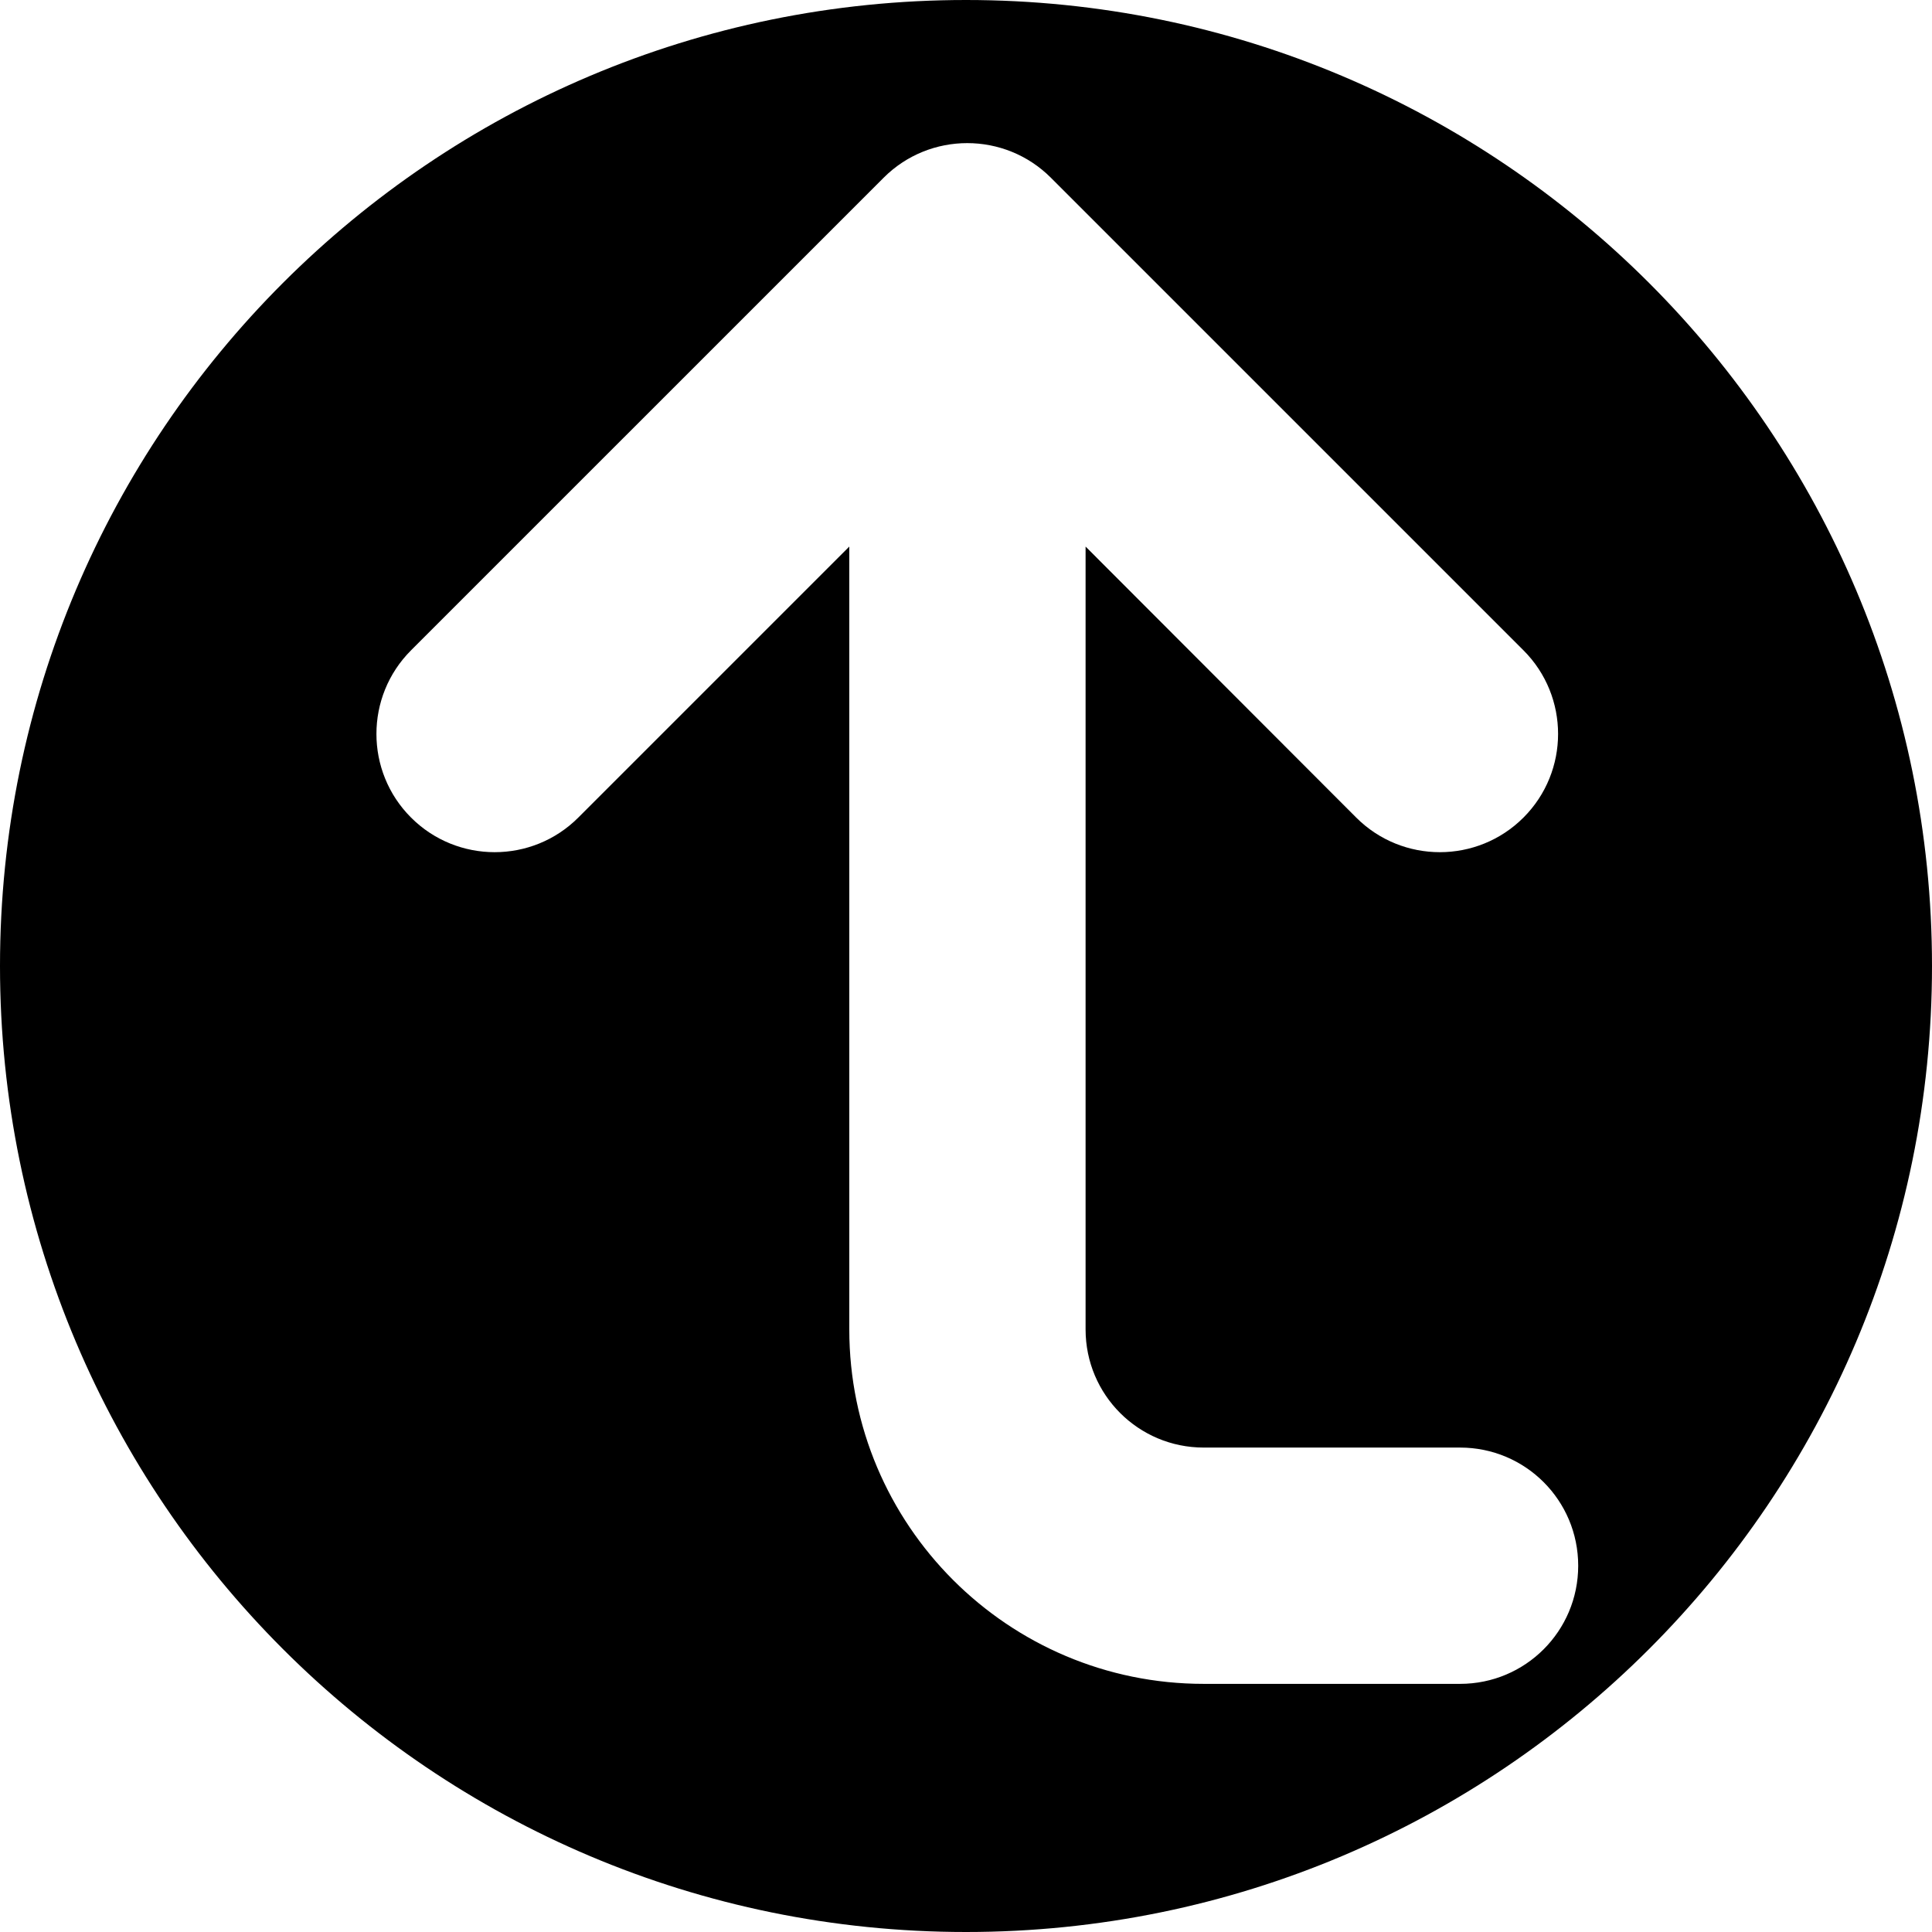
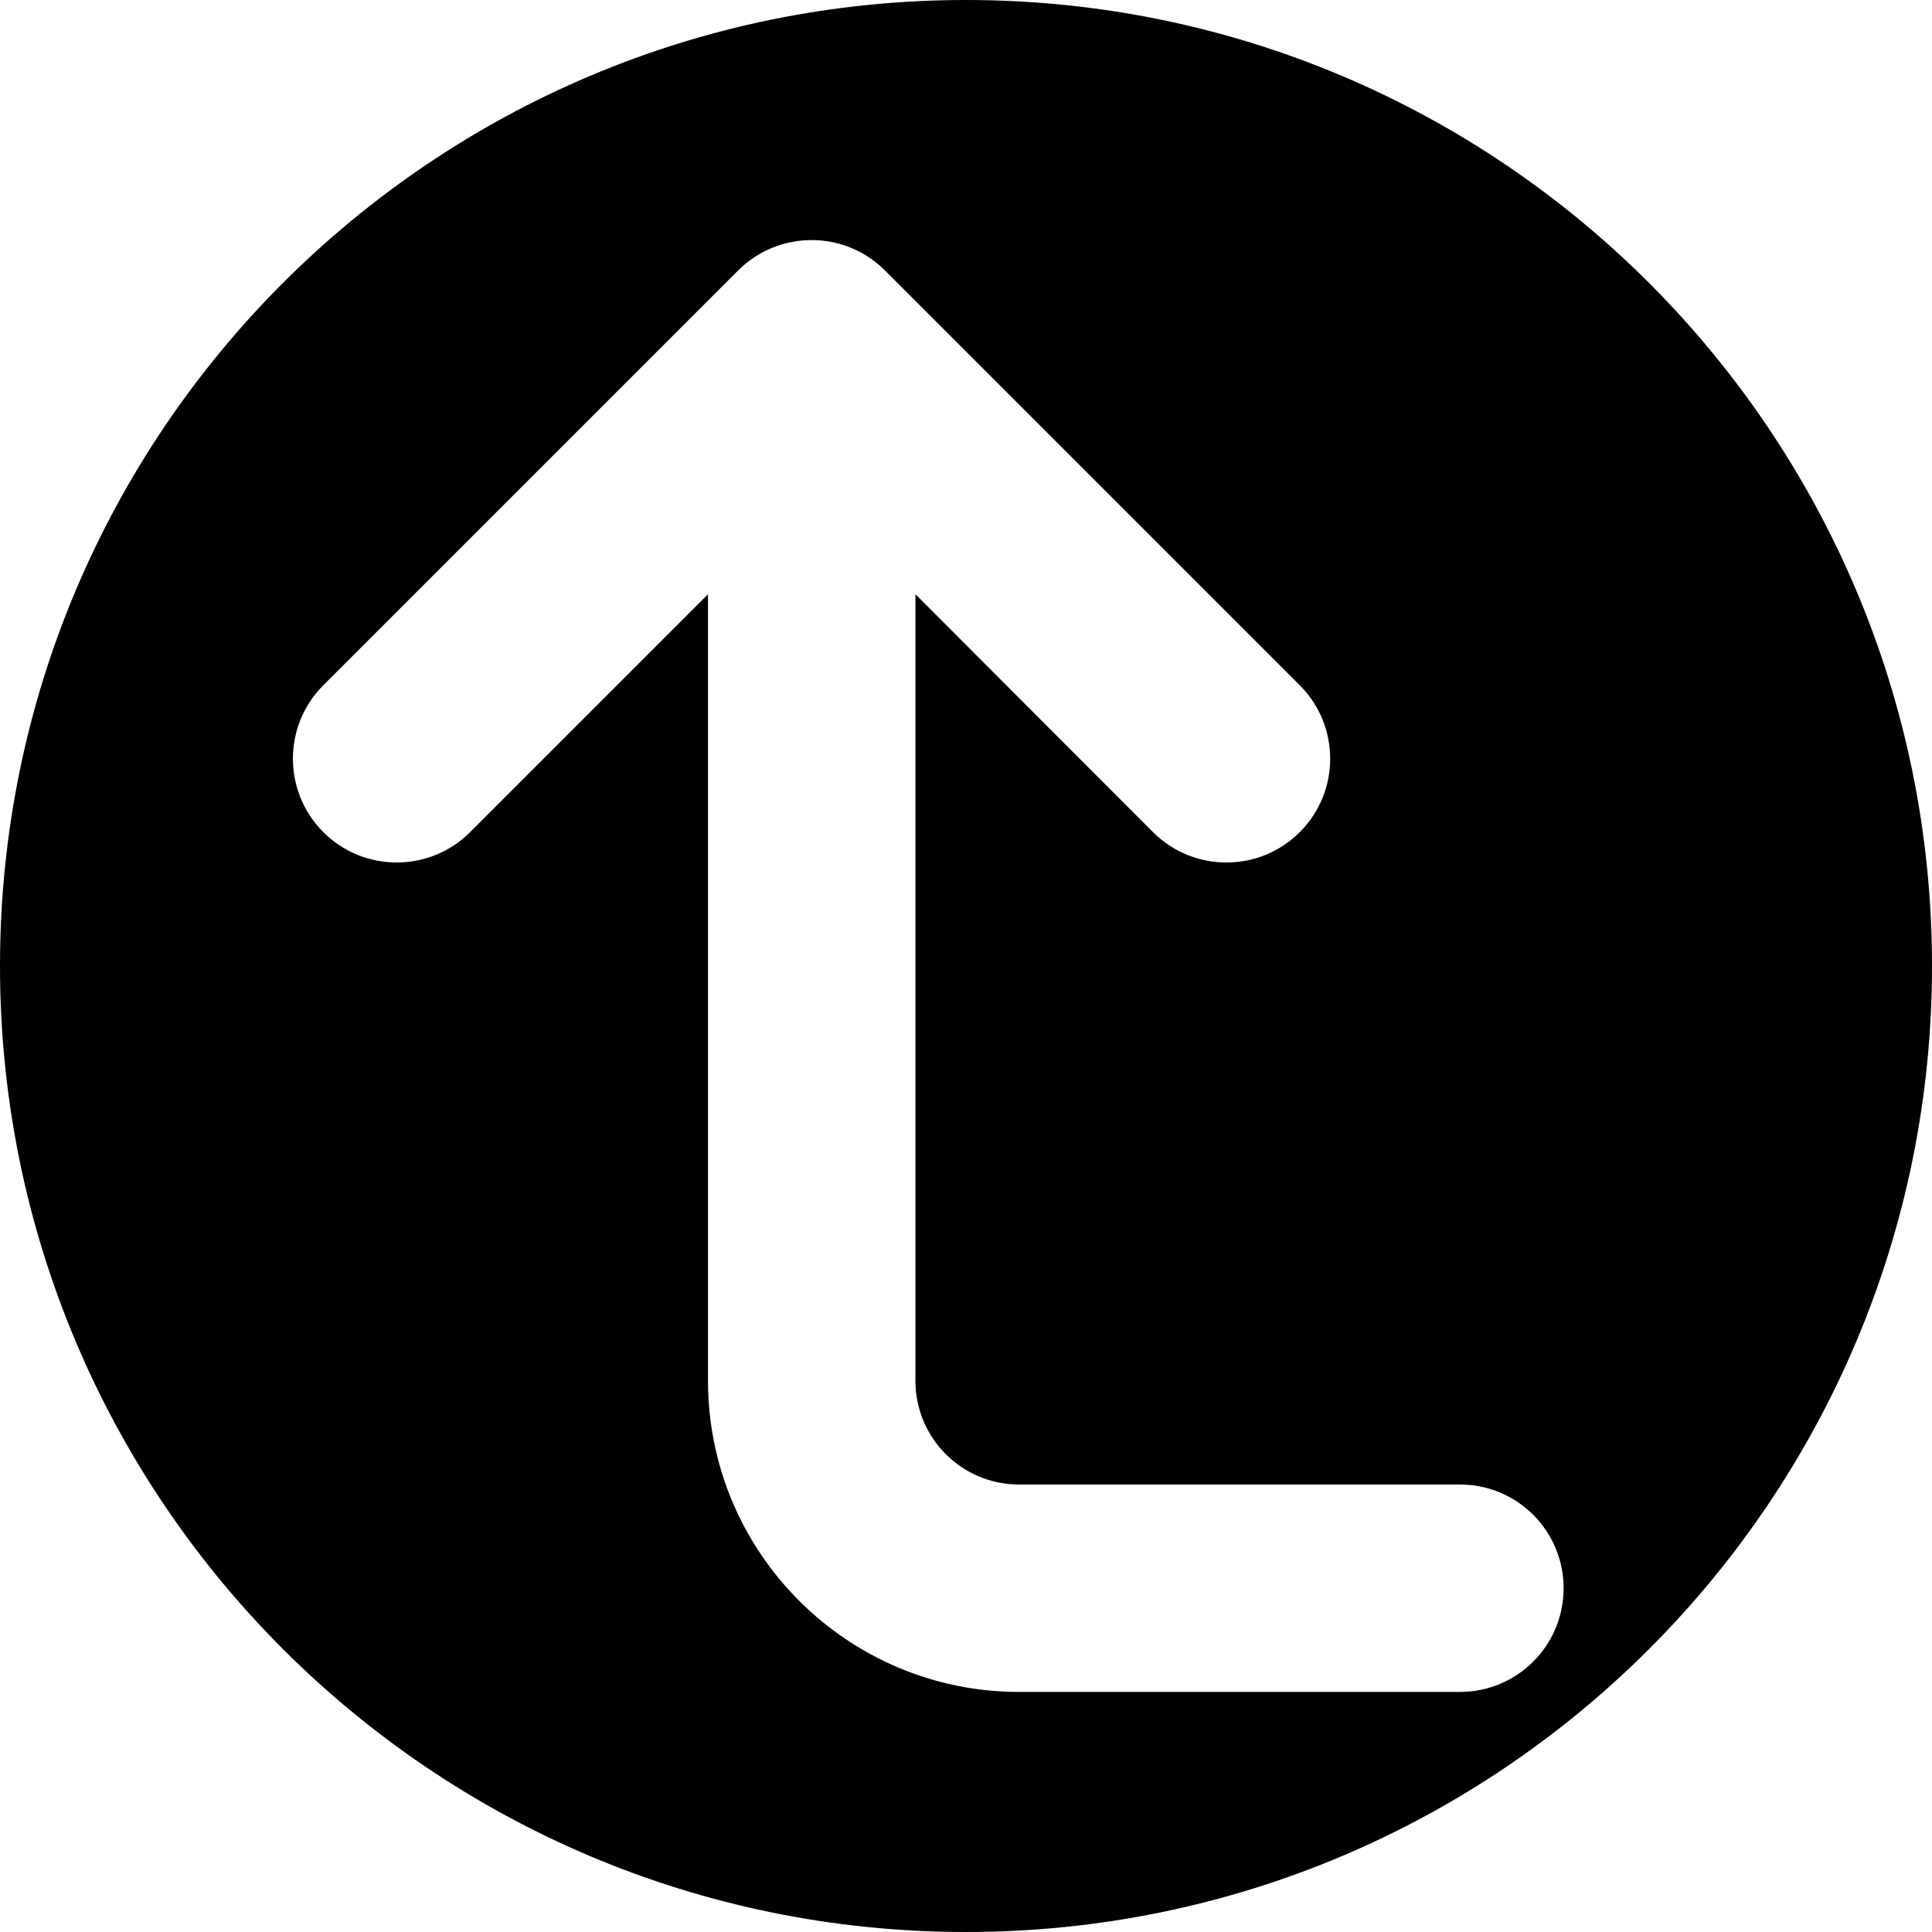
<svg xmlns="http://www.w3.org/2000/svg" viewBox="0 0 512 512" version="1.1" id="svg136" xml:space="preserve">
  <defs id="defs133" />
  <g id="layer1" class="svgIconFill">
-     <path id="path489" style="fill-opacity:1;stroke:none;stroke-width:64;stroke-miterlimit:10;paint-order:markers fill stroke" d="M -256 0 C -114.616 0 0 -114.616 0 -256 C 0 -397.384 -114.616 -512 -256 -512 C -397.384 -512 -512 -397.384 -512 -256 C -512 -114.616 -397.384 0 -256 0 z M -256.332 -37.928 C -264.355 -37.928 -272.379 -40.986 -278.494 -47.102 L -403.734 -172.34 C -415.965 -184.57 -415.965 -204.434 -403.734 -216.664 C -391.504 -228.894 -371.641 -228.894 -359.41 -216.664 L -287.691 -144.846 L -287.691 -352.312 C -287.691 -369.631 -301.684 -383.621 -319.002 -383.621 L -386.932 -383.621 C -404.25 -383.621 -418.24 -397.613 -418.24 -414.932 C -418.24 -432.25 -404.25 -446.242 -386.932 -446.242 L -319.002 -446.242 C -267.145 -446.242 -225.072 -404.169 -225.072 -352.312 L -225.072 -144.846 L -153.256 -216.664 C -141.025 -228.894 -121.162 -228.894 -108.932 -216.664 C -96.701 -204.434 -96.701 -184.57 -108.932 -172.34 L -234.172 -47.102 C -240.287 -40.986 -248.309 -37.928 -256.332 -37.928 z " transform="scale(-1)" />
+     <path id="path489" style="fill-opacity:1;stroke:none;stroke-width:64;stroke-miterlimit:10;paint-order:markers fill stroke" d="M -256 0 C -114.616 0 0 -114.616 0 -256 C 0 -397.384 -114.616 -512 -256 -512 C -397.384 -512 -512 -397.384 -512 -256 C -512 -114.616 -397.384 0 -256 0 z M -215.07 -63.621 C -222.113 -63.621 -229.155 -66.306 -234.523 -71.674 L -344.459 -181.609 C -355.195 -192.345 -355.195 -209.782 -344.459 -220.518 C -333.723 -231.254 -316.289 -231.254 -305.553 -220.518 L -242.598 -157.477 L -242.598 -365.926 C -242.598 -381.128 -254.878 -393.41 -270.08 -393.41 L -386.889 -393.41 C -402.091 -393.41 -414.373 -405.692 -414.373 -420.895 C -414.373 -436.097 -402.091 -448.379 -386.889 -448.379 L -270.08 -448.379 C -224.56 -448.379 -187.629 -411.446 -187.629 -365.926 L -187.629 -157.477 L -124.586 -220.518 C -113.85 -231.254 -96.416 -231.254 -85.68 -220.518 C -74.944 -209.782 -74.944 -192.345 -85.68 -181.609 L -195.615 -71.674 C -200.983 -66.306 -208.028 -63.621 -215.07 -63.621 z " transform="scale(-1)" />
    <path d="m 323.013,501.892 c 0,10.084 8.188,18.272 18.272,18.272 l 129.074,-10e-6 c 10.084,0 18.272,-8.188 18.272,-18.272 7e-5,-10.084 -8.188,-18.272 -18.272,-18.272 l -85.068,0.04 123.75,-123.75 c 7.139,-7.139 7.139,-18.675 0,-25.815 -7.139,-7.139 -18.675,-7.139 -25.815,-1e-5 l -123.71,123.71 -0.04,-84.987 c -3e-5,-10.084 -8.188,-18.272 -18.272,-18.272 -10.084,2e-5 -18.272,8.188 -18.272,18.272 l -1e-5,129.074 z" id="path5705" style="display:none;stroke-width:0.57" />
  </g>
</svg>
